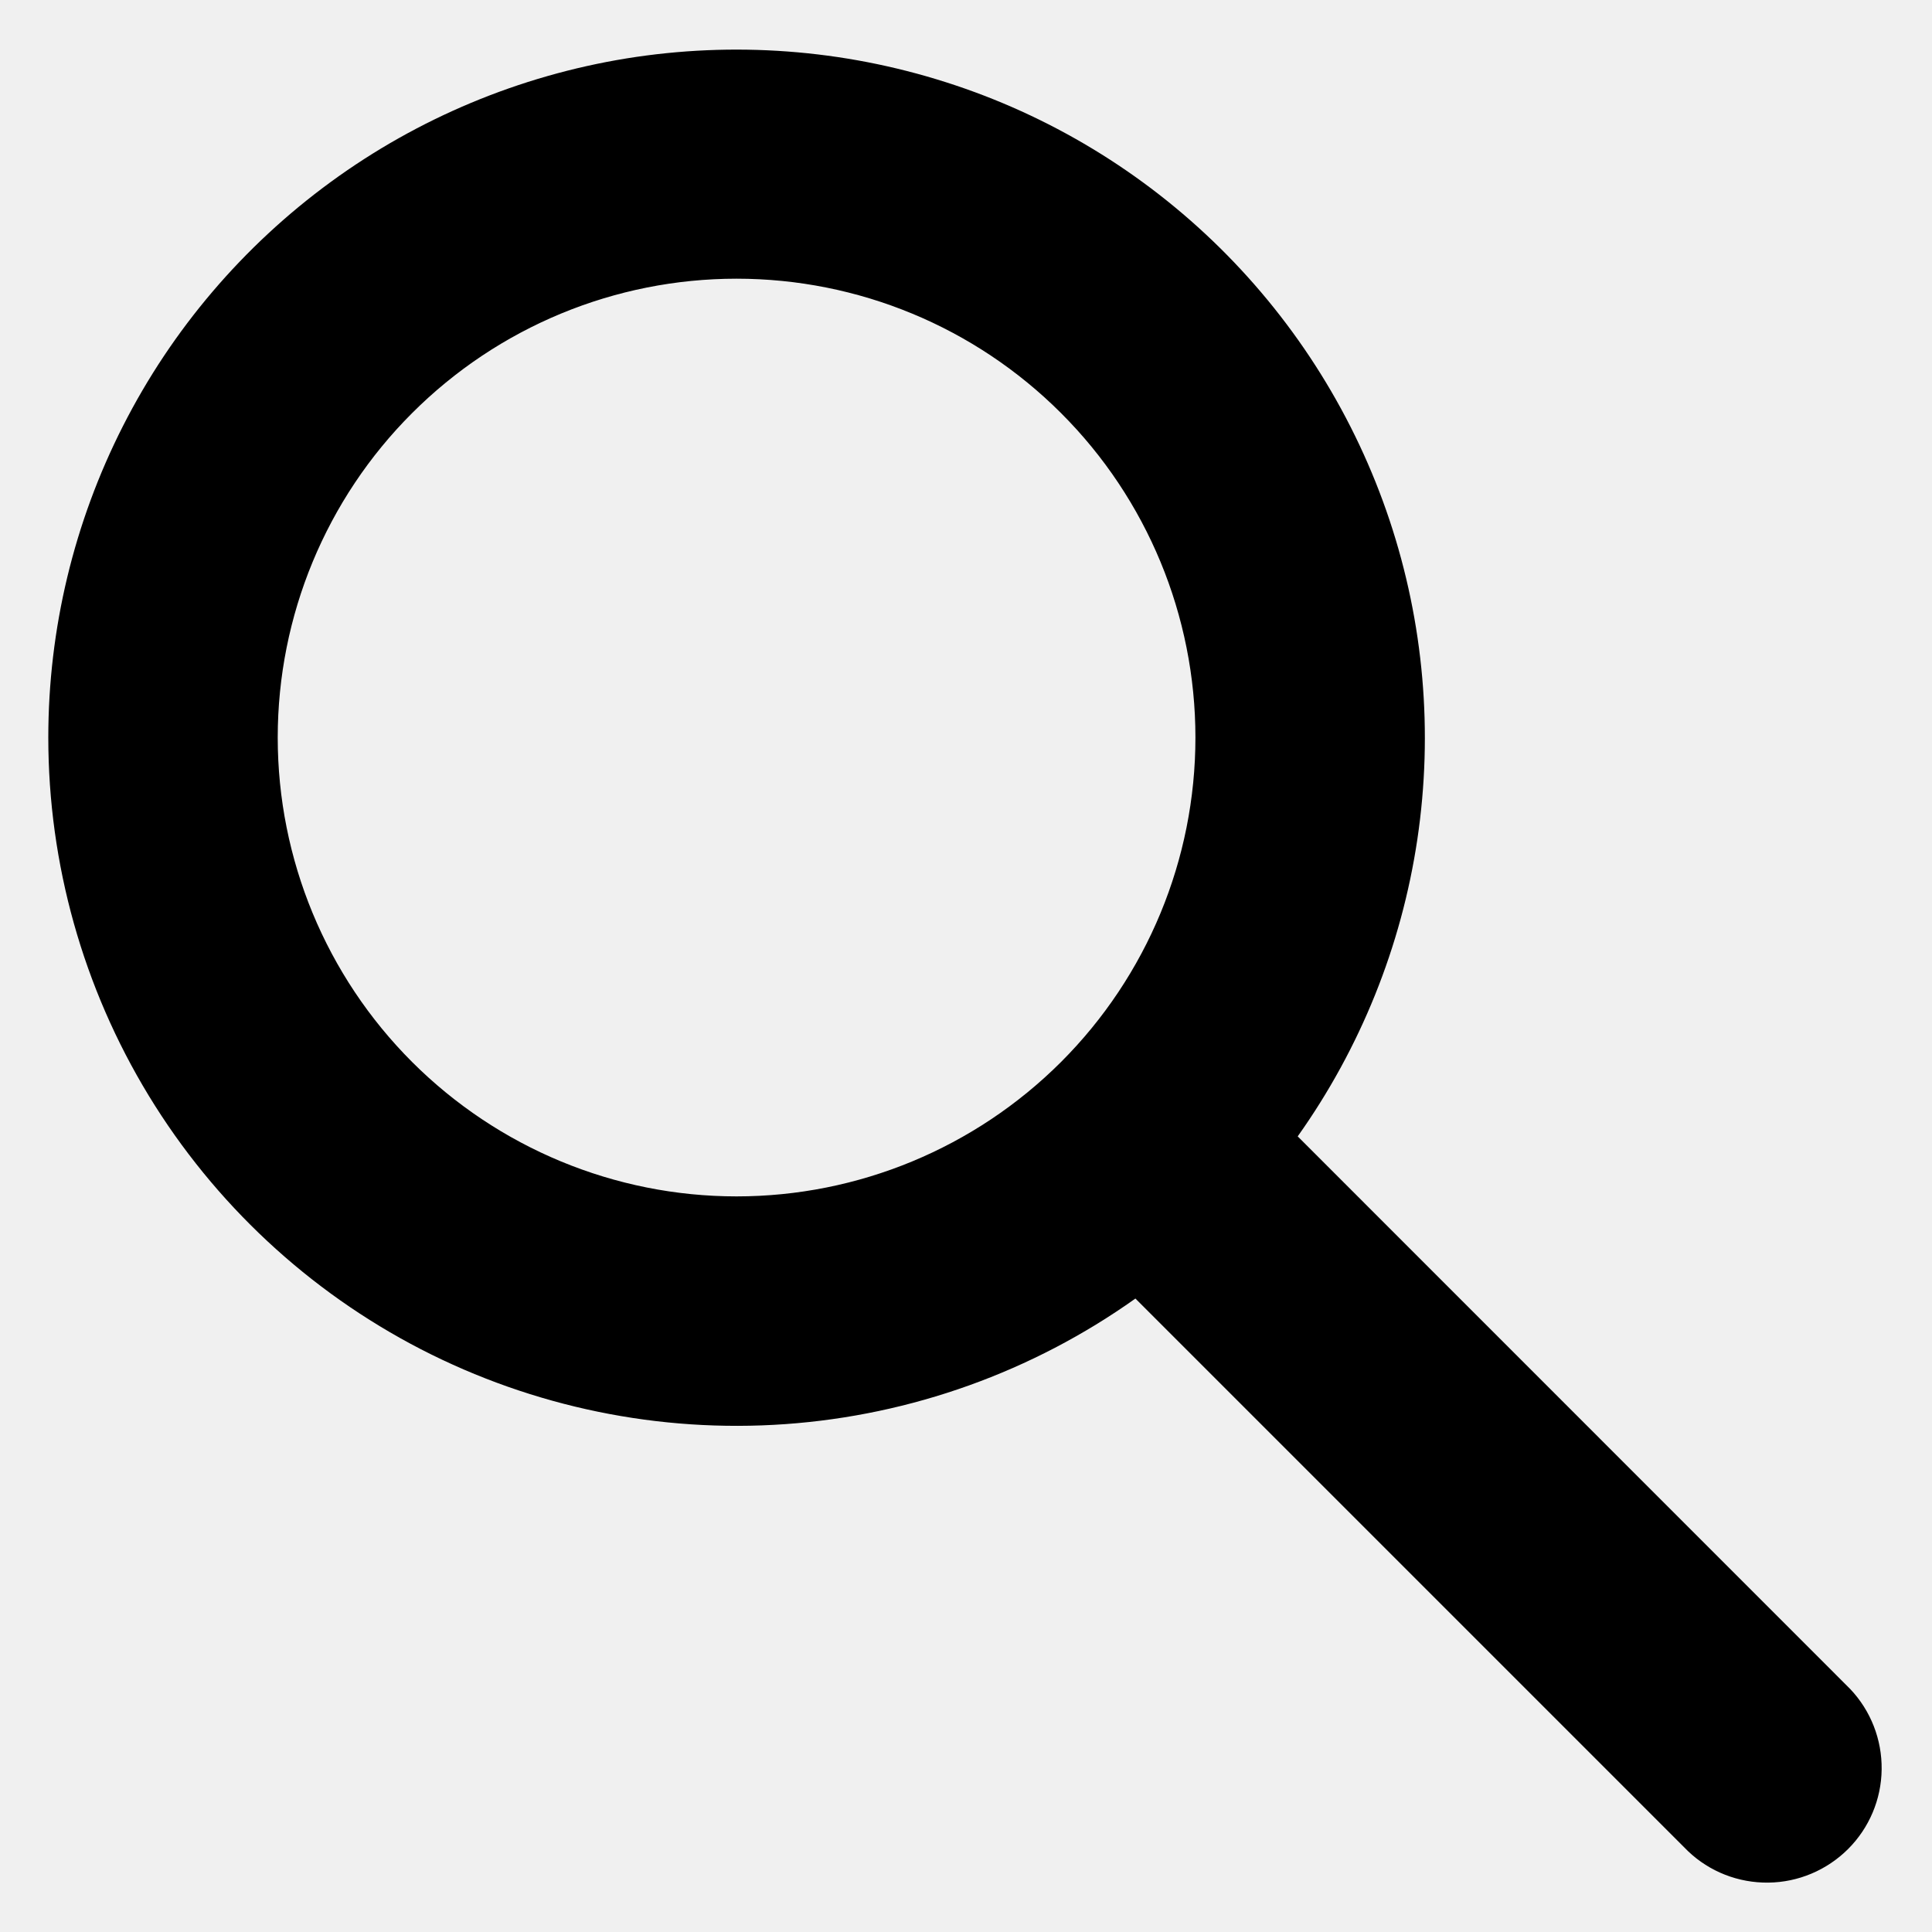
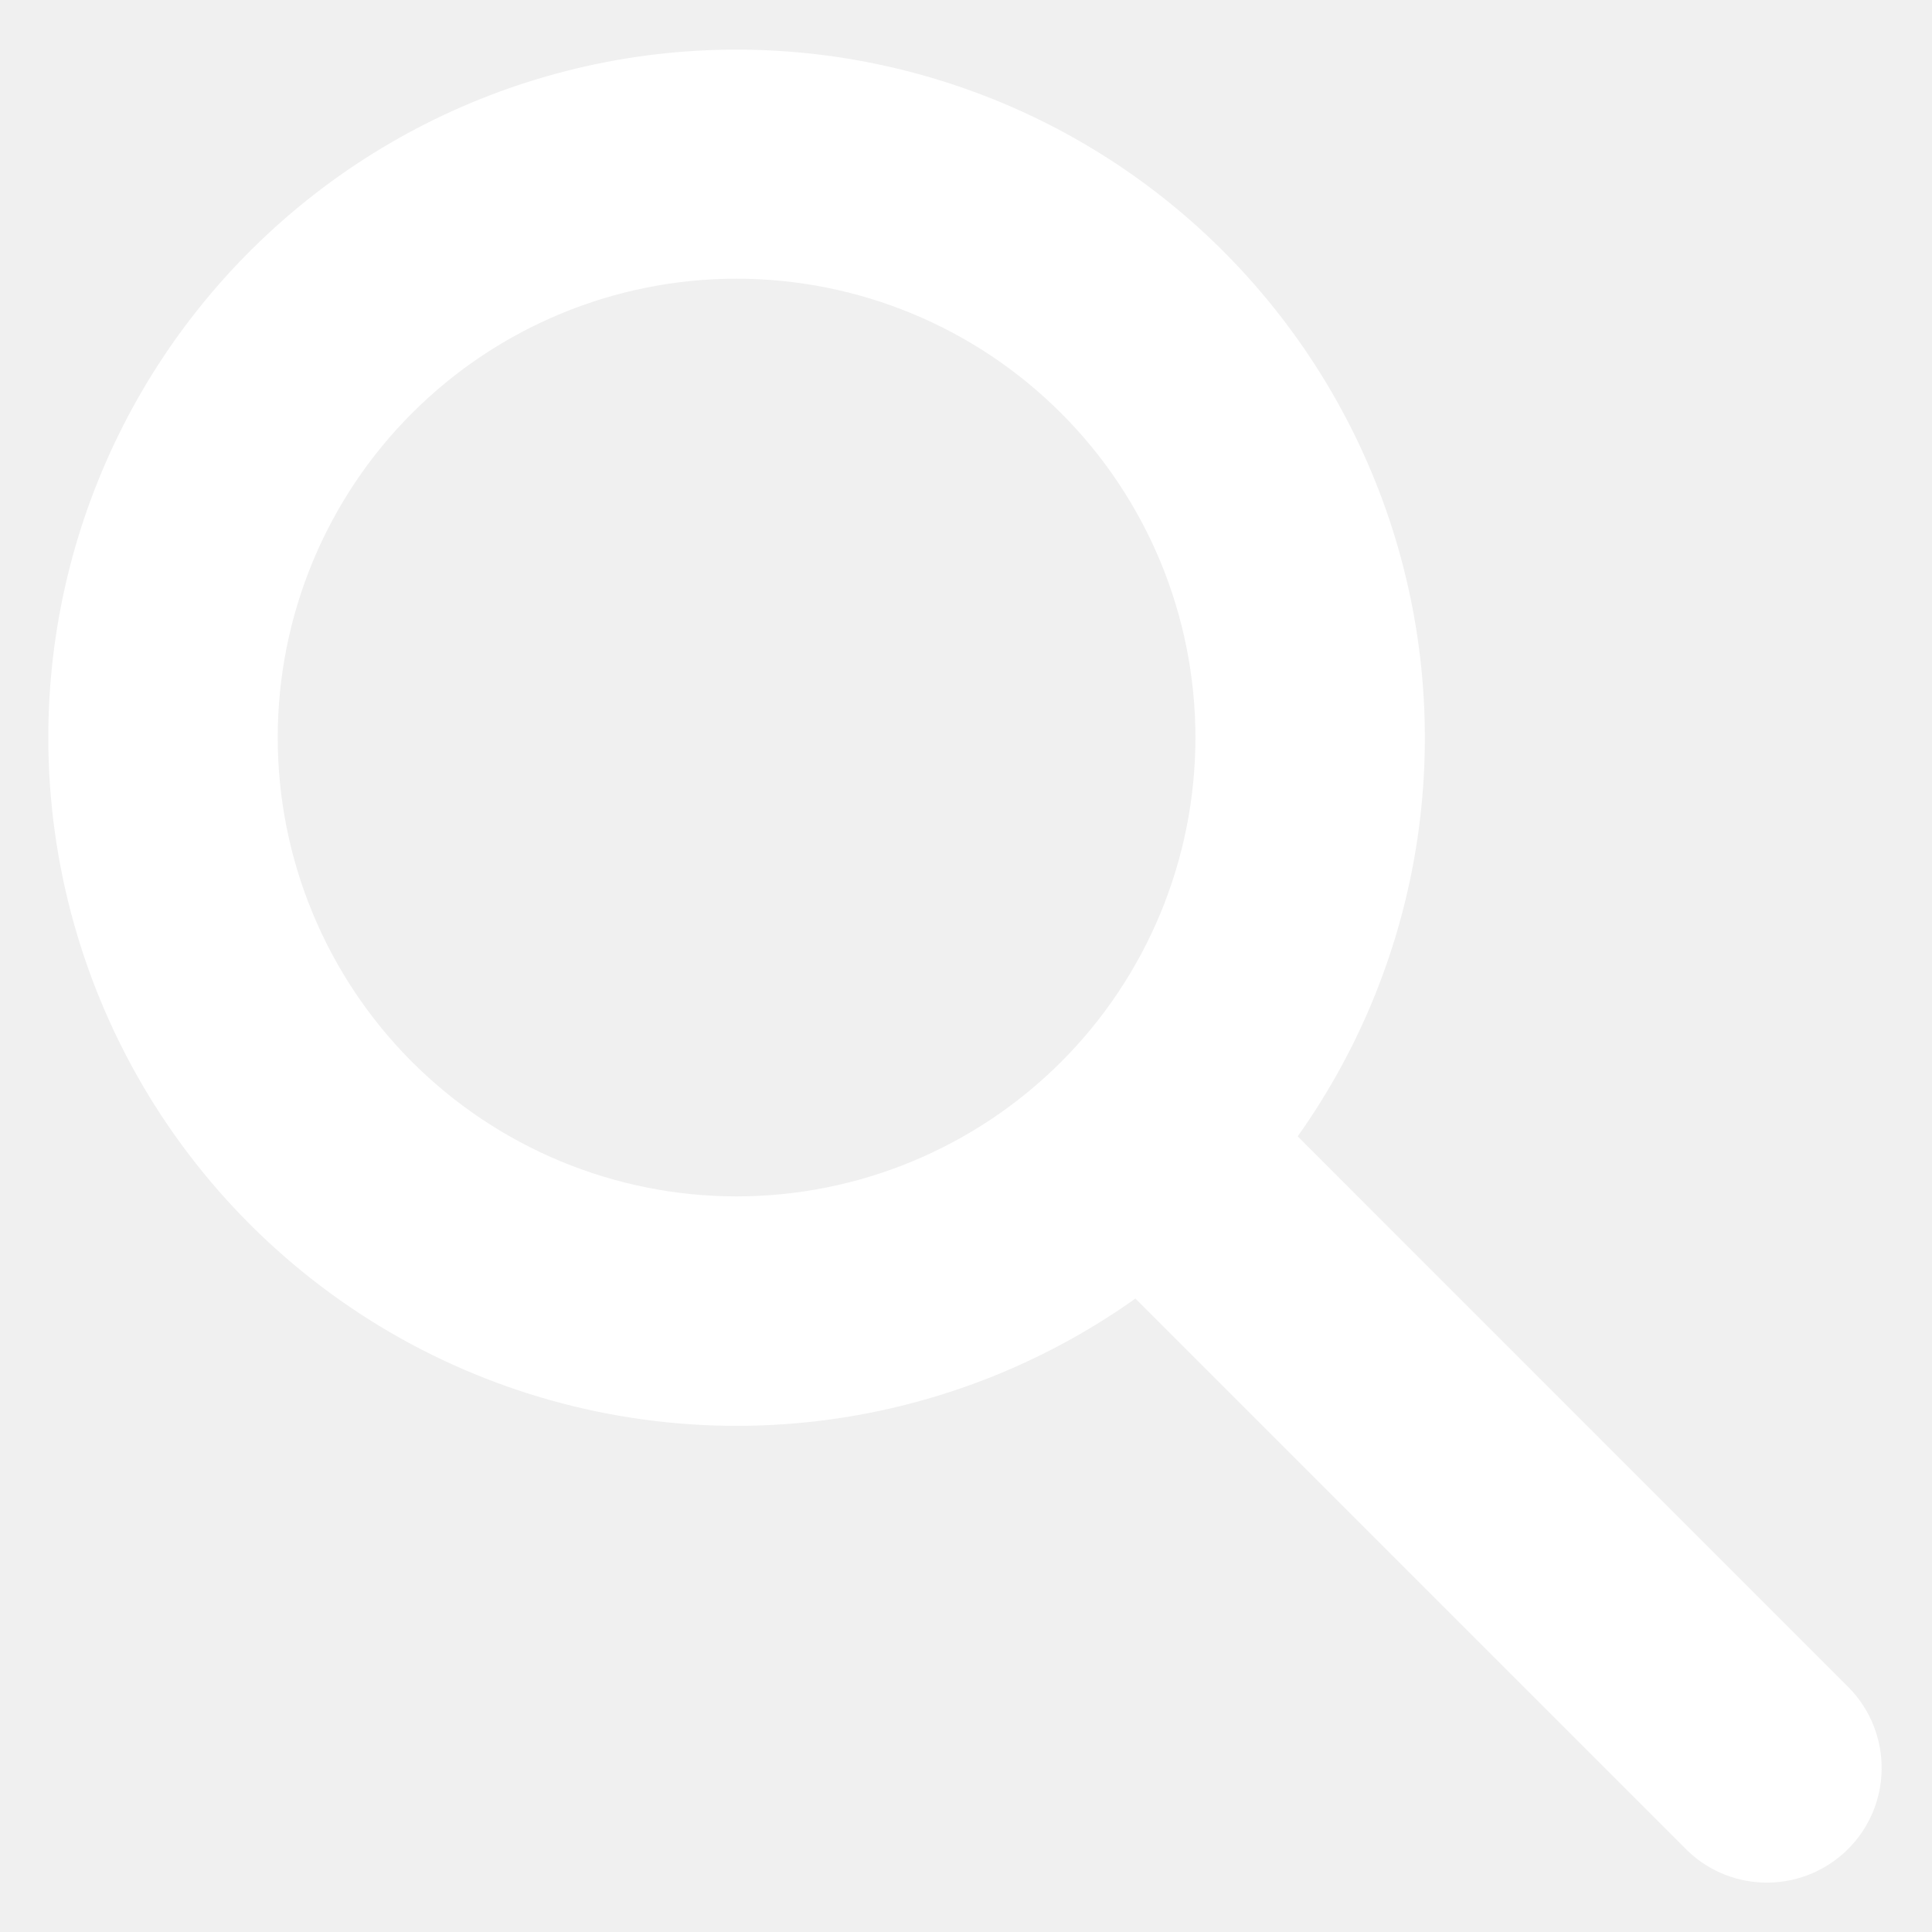
<svg xmlns="http://www.w3.org/2000/svg" width="16" height="16" viewBox="0 0 16 16" fill="none">
-   <path fill-rule="evenodd" clip-rule="evenodd" d="M6.1 2.308C5.092 2.308 4.126 2.708 3.413 3.421C2.7 4.133 2.3 5.1 2.3 6.108C2.3 7.116 2.7 8.082 3.413 8.795C4.126 9.507 5.092 9.908 6.1 9.908C7.108 9.908 8.074 9.507 8.787 8.795C9.5 8.082 9.9 7.116 9.9 6.108C9.9 5.1 9.5 4.133 8.787 3.421C8.074 2.708 7.108 2.308 6.1 2.308ZM0.4 6.108C0.4 5.211 0.612 4.327 1.019 3.527C1.425 2.728 2.015 2.036 2.739 1.507C3.463 0.978 4.302 0.628 5.187 0.484C6.073 0.341 6.979 0.408 7.834 0.681C8.688 0.953 9.466 1.424 10.104 2.054C10.742 2.684 11.223 3.456 11.507 4.306C11.791 5.157 11.87 6.063 11.738 6.95C11.606 7.837 11.266 8.68 10.747 9.411L15.322 13.987C15.493 14.167 15.586 14.406 15.583 14.654C15.58 14.902 15.48 15.138 15.305 15.313C15.129 15.488 14.893 15.588 14.645 15.591C14.397 15.594 14.158 15.501 13.979 15.33L9.403 10.754C8.55 11.36 7.547 11.72 6.503 11.794C5.459 11.868 4.416 11.653 3.486 11.174C2.556 10.694 1.776 9.967 1.232 9.074C0.688 8.18 0.4 7.154 0.4 6.108Z" fill="black" />
+   <path fill-rule="evenodd" clip-rule="evenodd" d="M6.1 2.308C5.092 2.308 4.126 2.708 3.413 3.421C2.7 4.133 2.3 5.1 2.3 6.108C2.3 7.116 2.7 8.082 3.413 8.795C4.126 9.507 5.092 9.908 6.1 9.908C7.108 9.908 8.074 9.507 8.787 8.795C9.5 8.082 9.9 7.116 9.9 6.108C9.9 5.1 9.5 4.133 8.787 3.421C8.074 2.708 7.108 2.308 6.1 2.308ZM0.4 6.108C0.4 5.211 0.612 4.327 1.019 3.527C1.425 2.728 2.015 2.036 2.739 1.507C3.463 0.978 4.302 0.628 5.187 0.484C6.073 0.341 6.979 0.408 7.834 0.681C8.688 0.953 9.466 1.424 10.104 2.054C10.742 2.684 11.223 3.456 11.507 4.306C11.791 5.157 11.87 6.063 11.738 6.95C11.606 7.837 11.266 8.68 10.747 9.411L15.322 13.987C15.493 14.167 15.586 14.406 15.583 14.654C15.58 14.902 15.48 15.138 15.305 15.313C15.129 15.488 14.893 15.588 14.645 15.591C14.397 15.594 14.158 15.501 13.979 15.33L9.403 10.754C8.55 11.36 7.547 11.72 6.503 11.794C5.459 11.868 4.416 11.653 3.486 11.174C2.556 10.694 1.776 9.967 1.232 9.074C0.688 8.18 0.4 7.154 0.4 6.108Z" fill="white" />
</svg>
